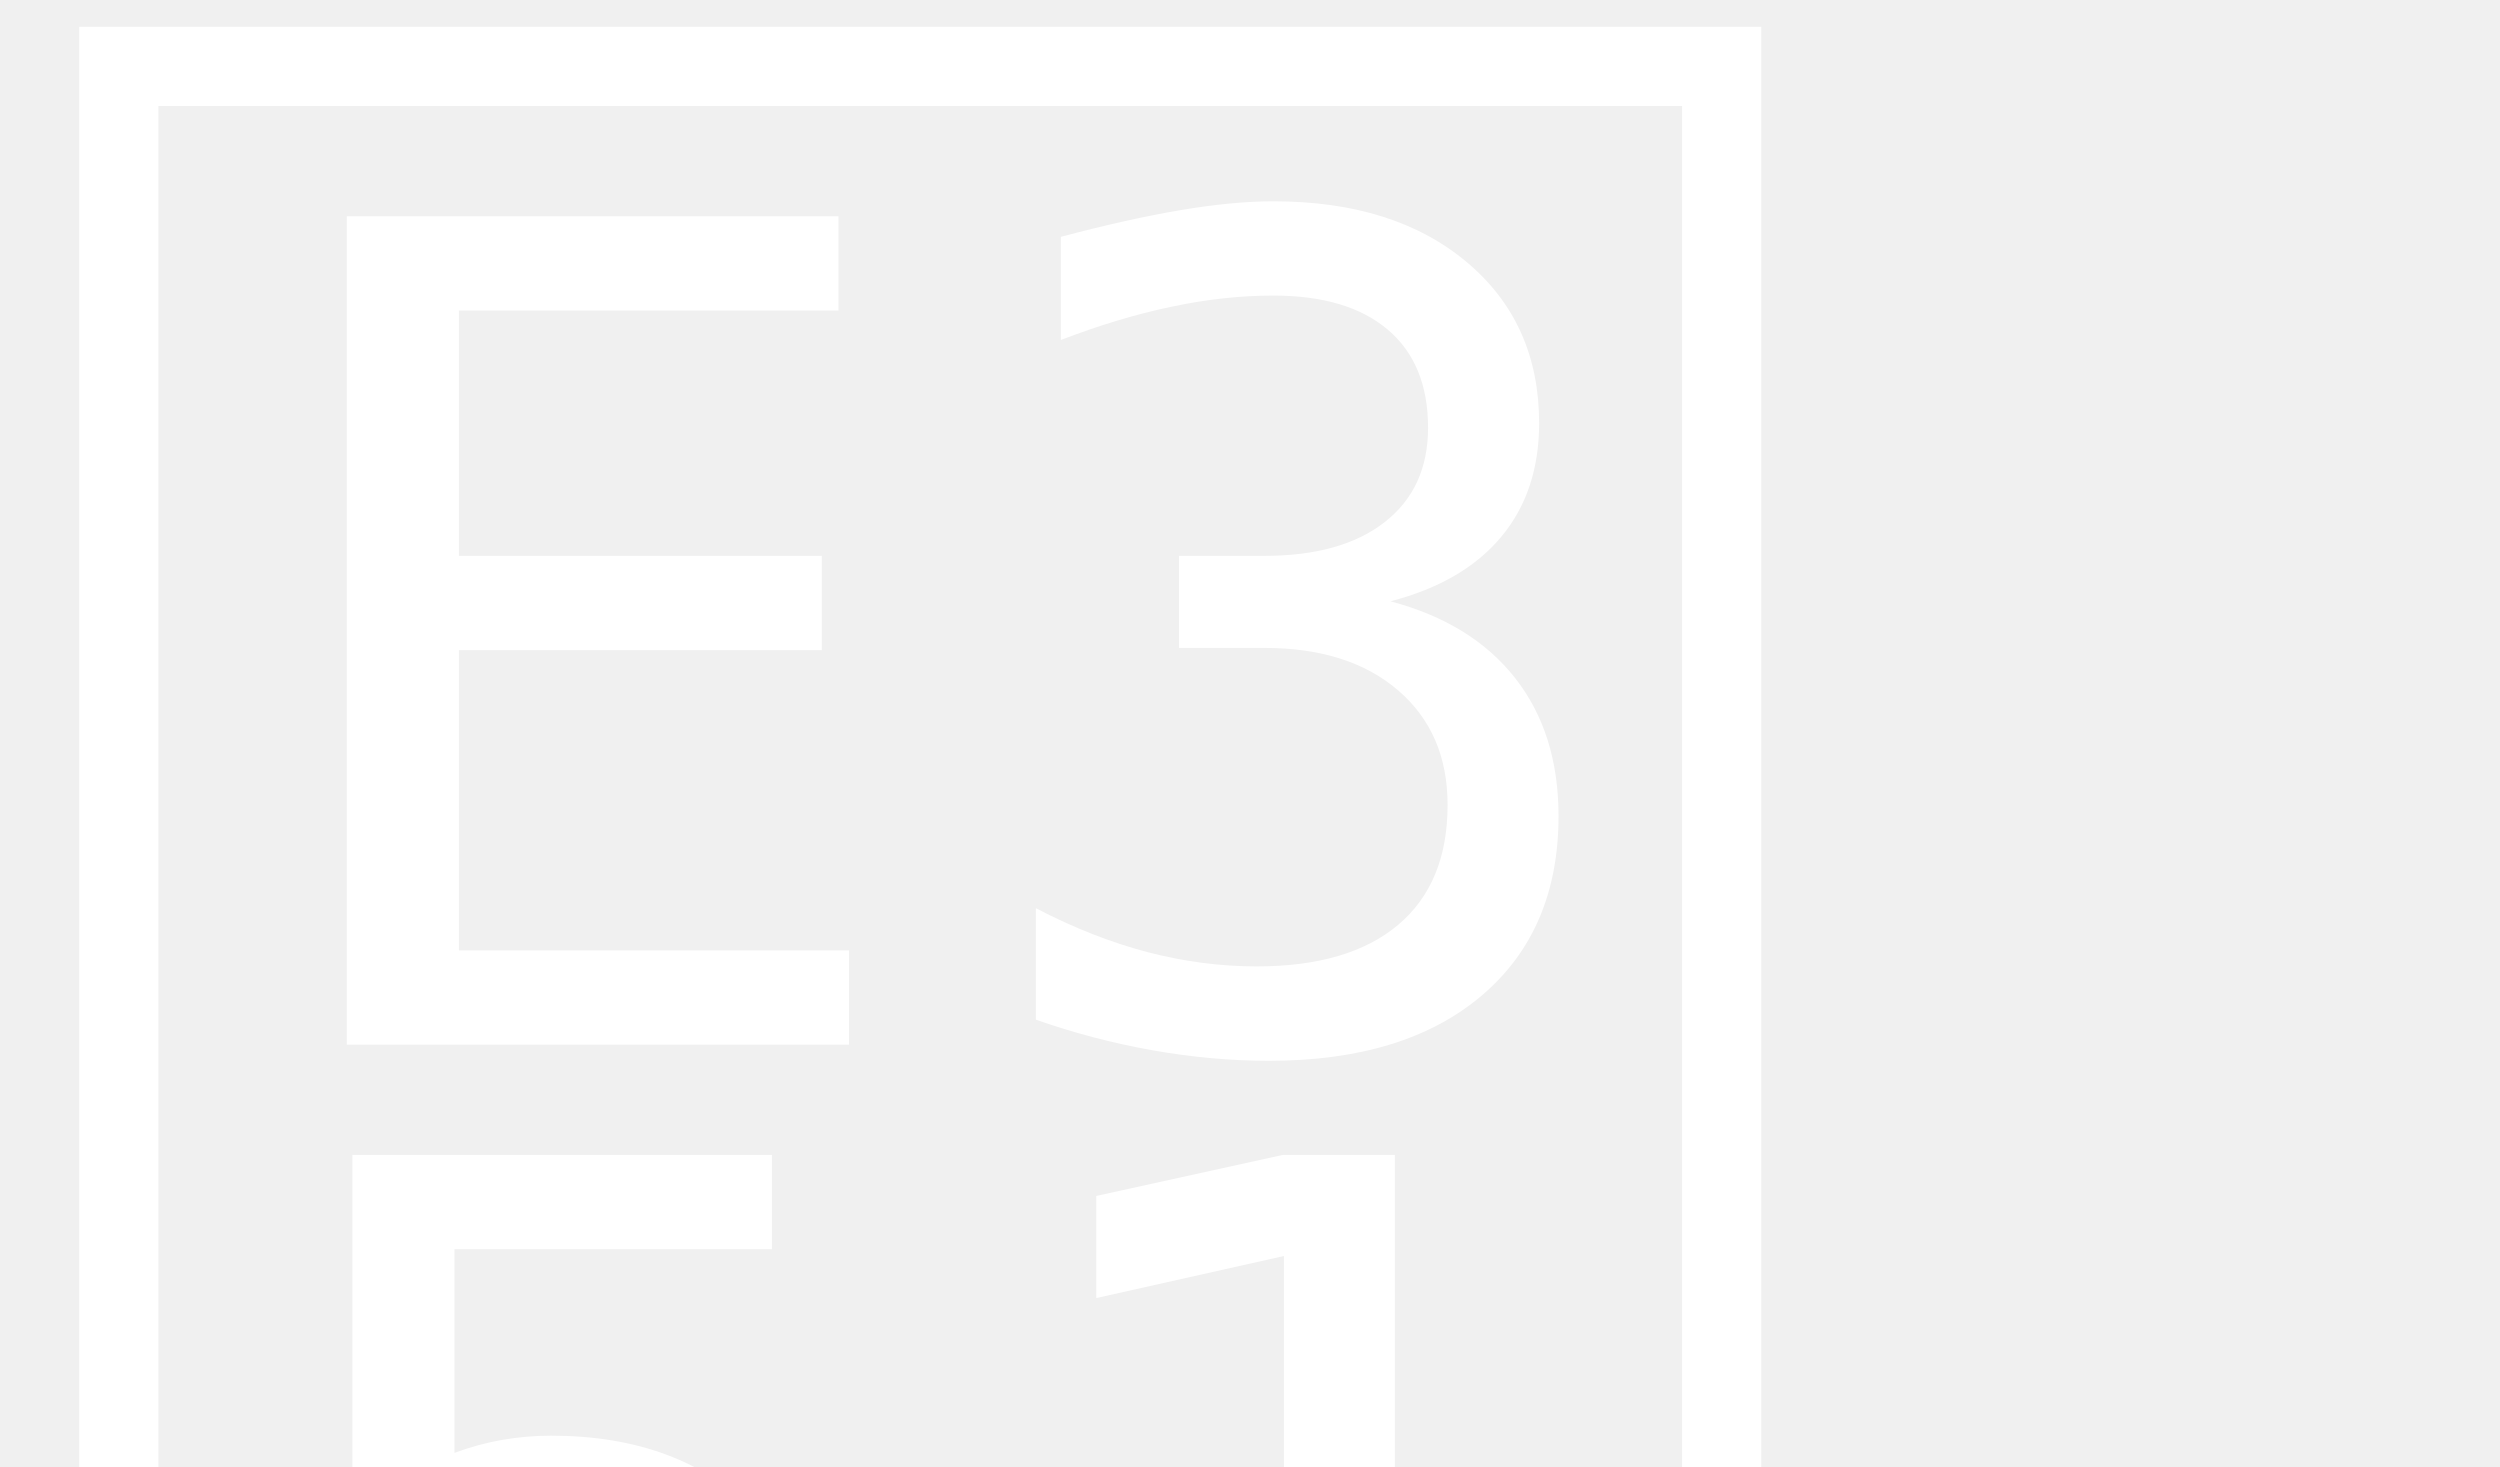
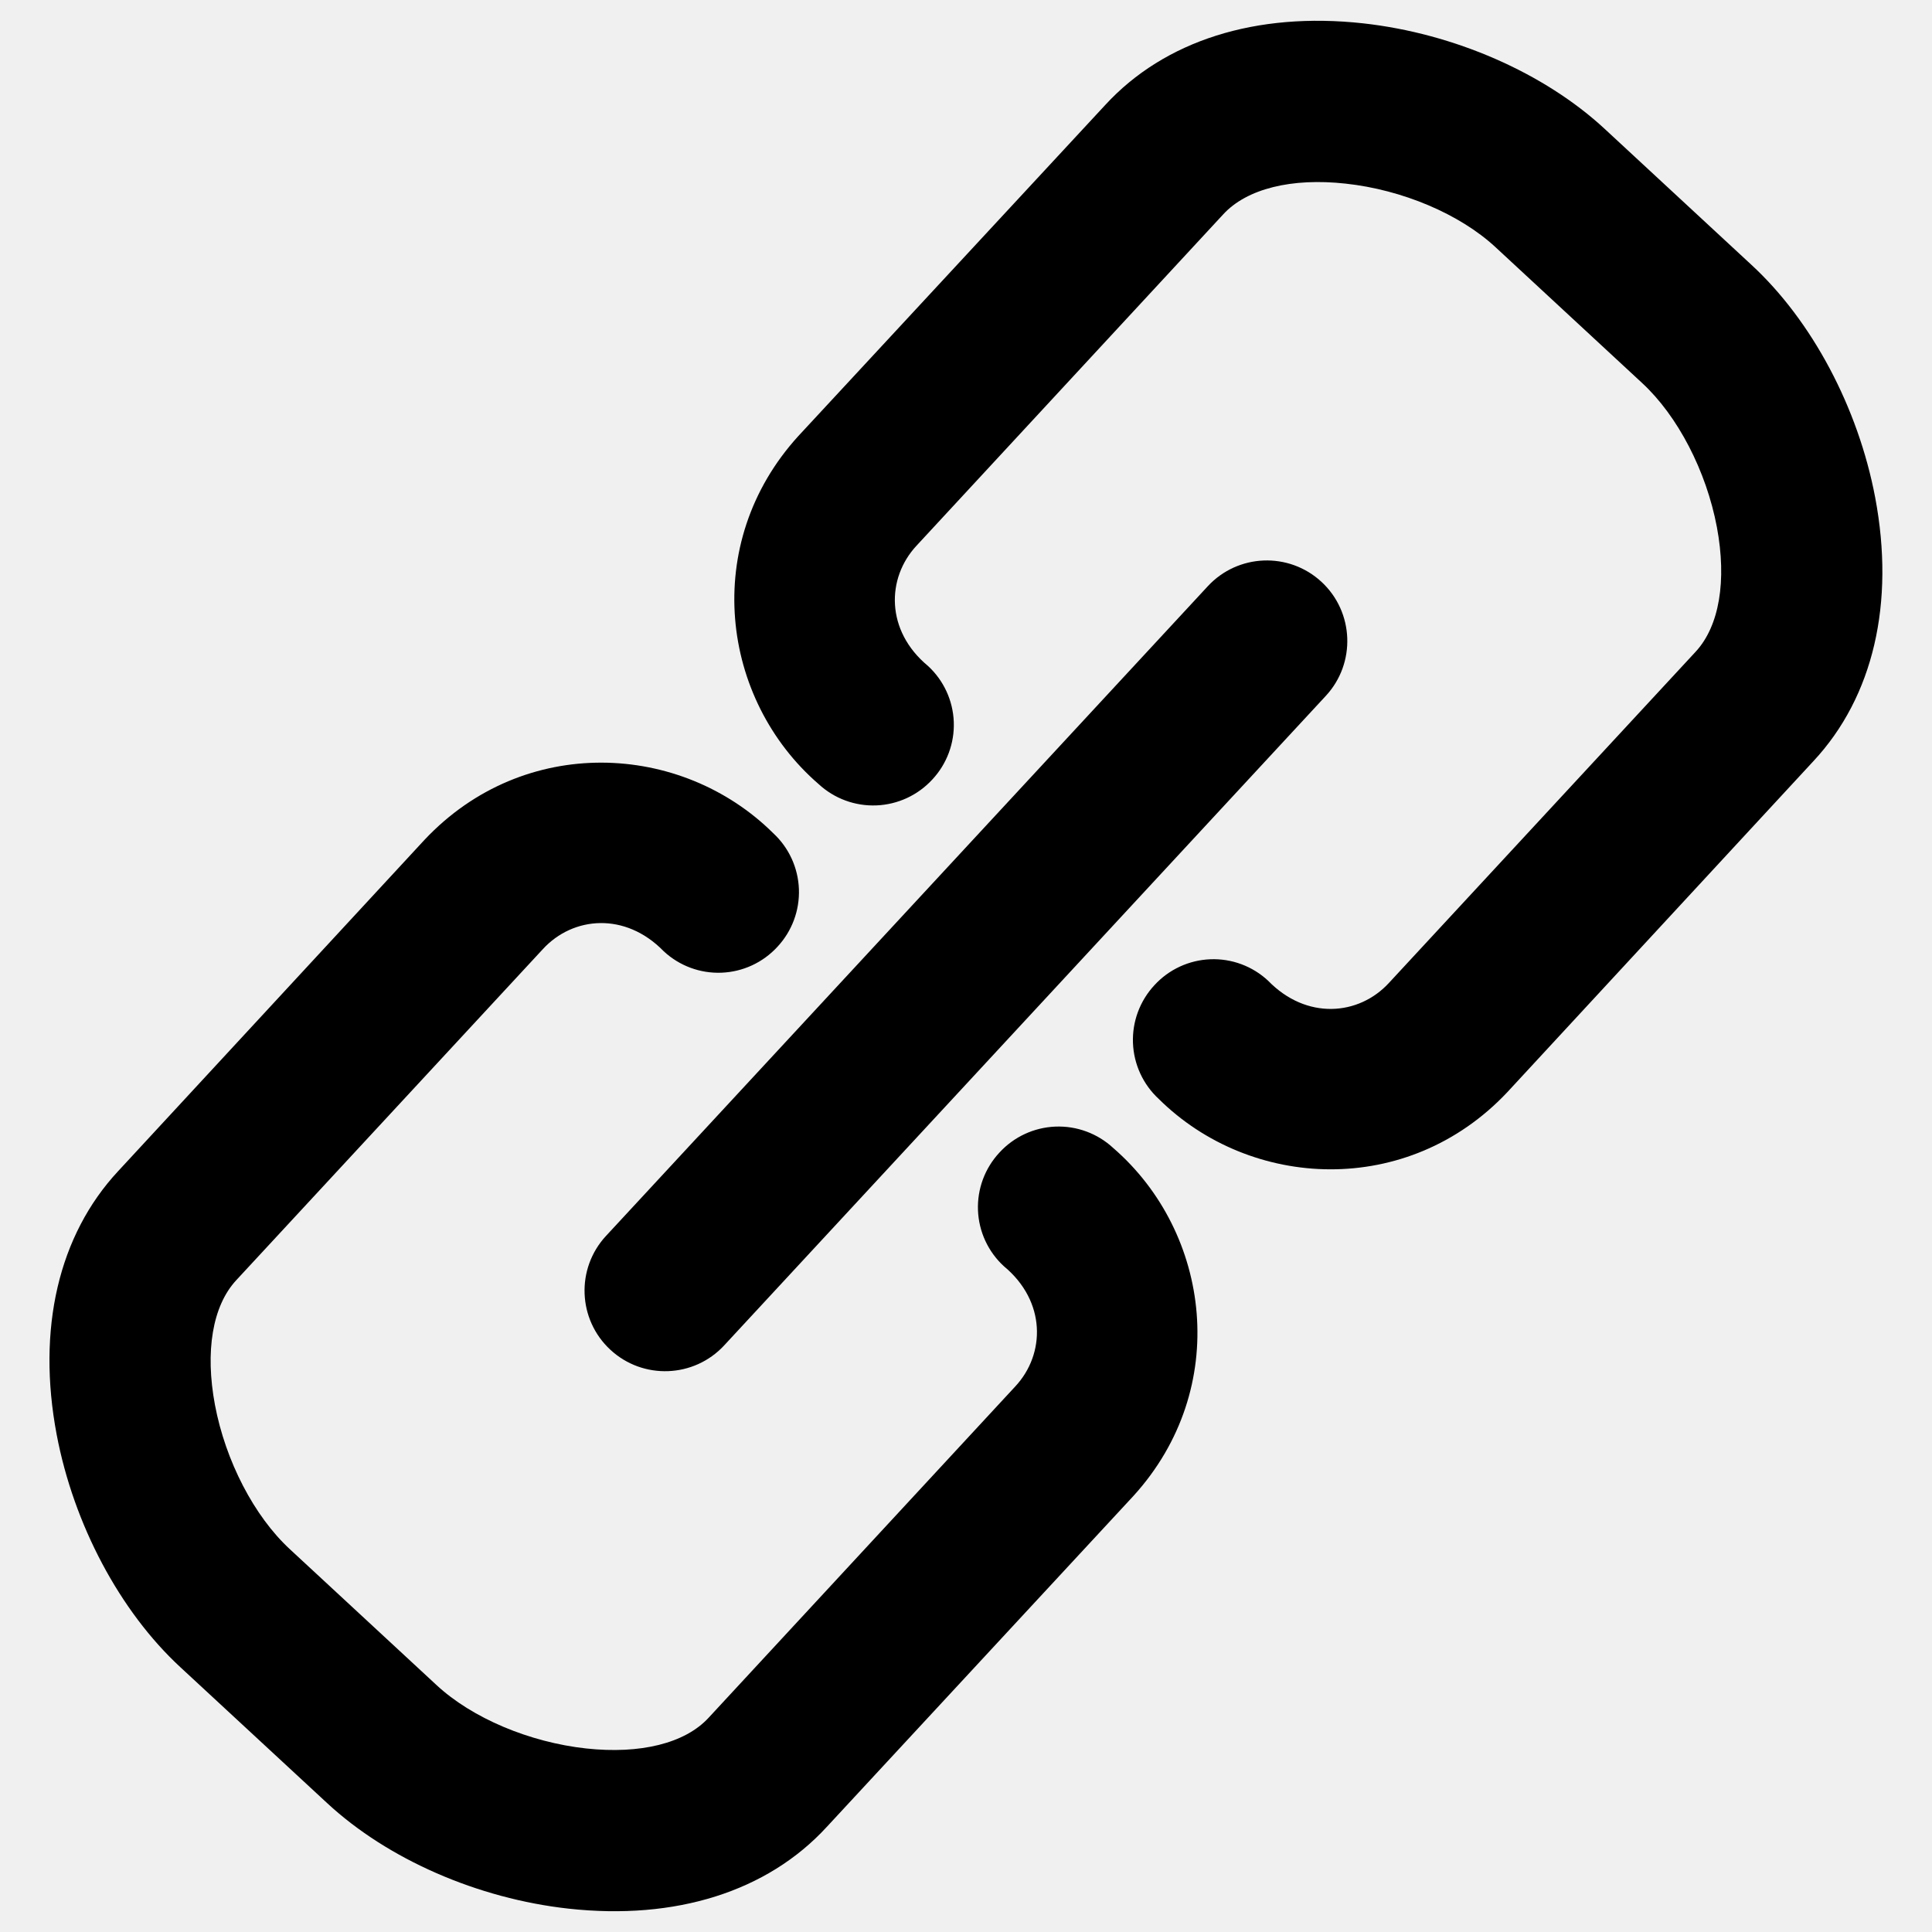
- <svg xmlns="http://www.w3.org/2000/svg" width="300px" height="176px" viewBox="0 0 300 176" version="1.1">
-   <g id="Mocks" stroke="none" stroke-width="1" fill="none" fill-rule="evenodd" font-family="GLYPHICONSBasicSet-Regular, GLYPHICONS Basic Set" font-size="300" font-weight="normal">
-     <g id="Artboard" transform="translate(-644, -677)" fill="#FFFFFF">
-       <text id="link">
-         <tspan x="644" y="915"></tspan>
-       </text>
-     </g>
-   </g>
+ <svg xmlns="http://www.w3.org/2000/svg" width="24" height="24" viewBox="0 0 24 24">
+   <path d="M20.397 4.756c.444.409.8 1.096.931 1.793.124.665.031 1.228-.264 1.547l-3.81 4.114c-.374.407-1.024.464-1.501-.027a.995.995 0 0 0-1.412.055.998.998 0 0 0 .053 1.413c1.142 1.131 3.093 1.229 4.329-.082l3.807-4.117c.741-.797 1.012-1.96.764-3.273-.211-1.114-.784-2.195-1.538-2.89l-1.821-1.687C19.182.904 18.061.415 16.934.29c-1.328-.146-2.468.213-3.205 1.015L9.916 5.418c-1.213 1.334-.963 3.27.253 4.322a.998.998 0 0 0 1.413-.057.995.995 0 0 0-.055-1.411c-.527-.437-.517-1.091-.141-1.494l3.809-4.115c.293-.319.85-.456 1.521-.382.704.076 1.417.378 1.86.788l1.821 1.687zM3.601 19.245c-.444-.41-.8-1.097-.931-1.794-.124-.664-.031-1.228.264-1.547l3.81-4.114c.374-.407 1.024-.464 1.501.027a.996.996 0 0 0 1.412-.055.997.997 0 0 0-.053-1.413c-1.142-1.131-3.093-1.23-4.329.082l-3.807 4.117c-.741.796-1.012 1.96-.764 3.273.211 1.114.784 2.195 1.538 2.891l1.821 1.686c.753.699 1.874 1.188 3.001 1.312 1.328.146 2.468-.212 3.205-1.014l3.812-4.114c1.213-1.334.963-3.27-.253-4.322a.997.997 0 0 0-1.413.058.995.995 0 0 0 .055 1.411c.527.436.518 1.091.142 1.494l-3.809 4.115c-.293.319-.85.455-1.522.382-.704-.077-1.417-.377-1.86-.789l-1.82-1.686z" />
+   <path d="M16.416 7.228a1 1 0 0 0-1.413.055l-7.475 8.07a1 1 0 0 0 1.468 1.36l7.475-8.07c.375-.406.35-1.04-.055-1.415z" />
</svg>
